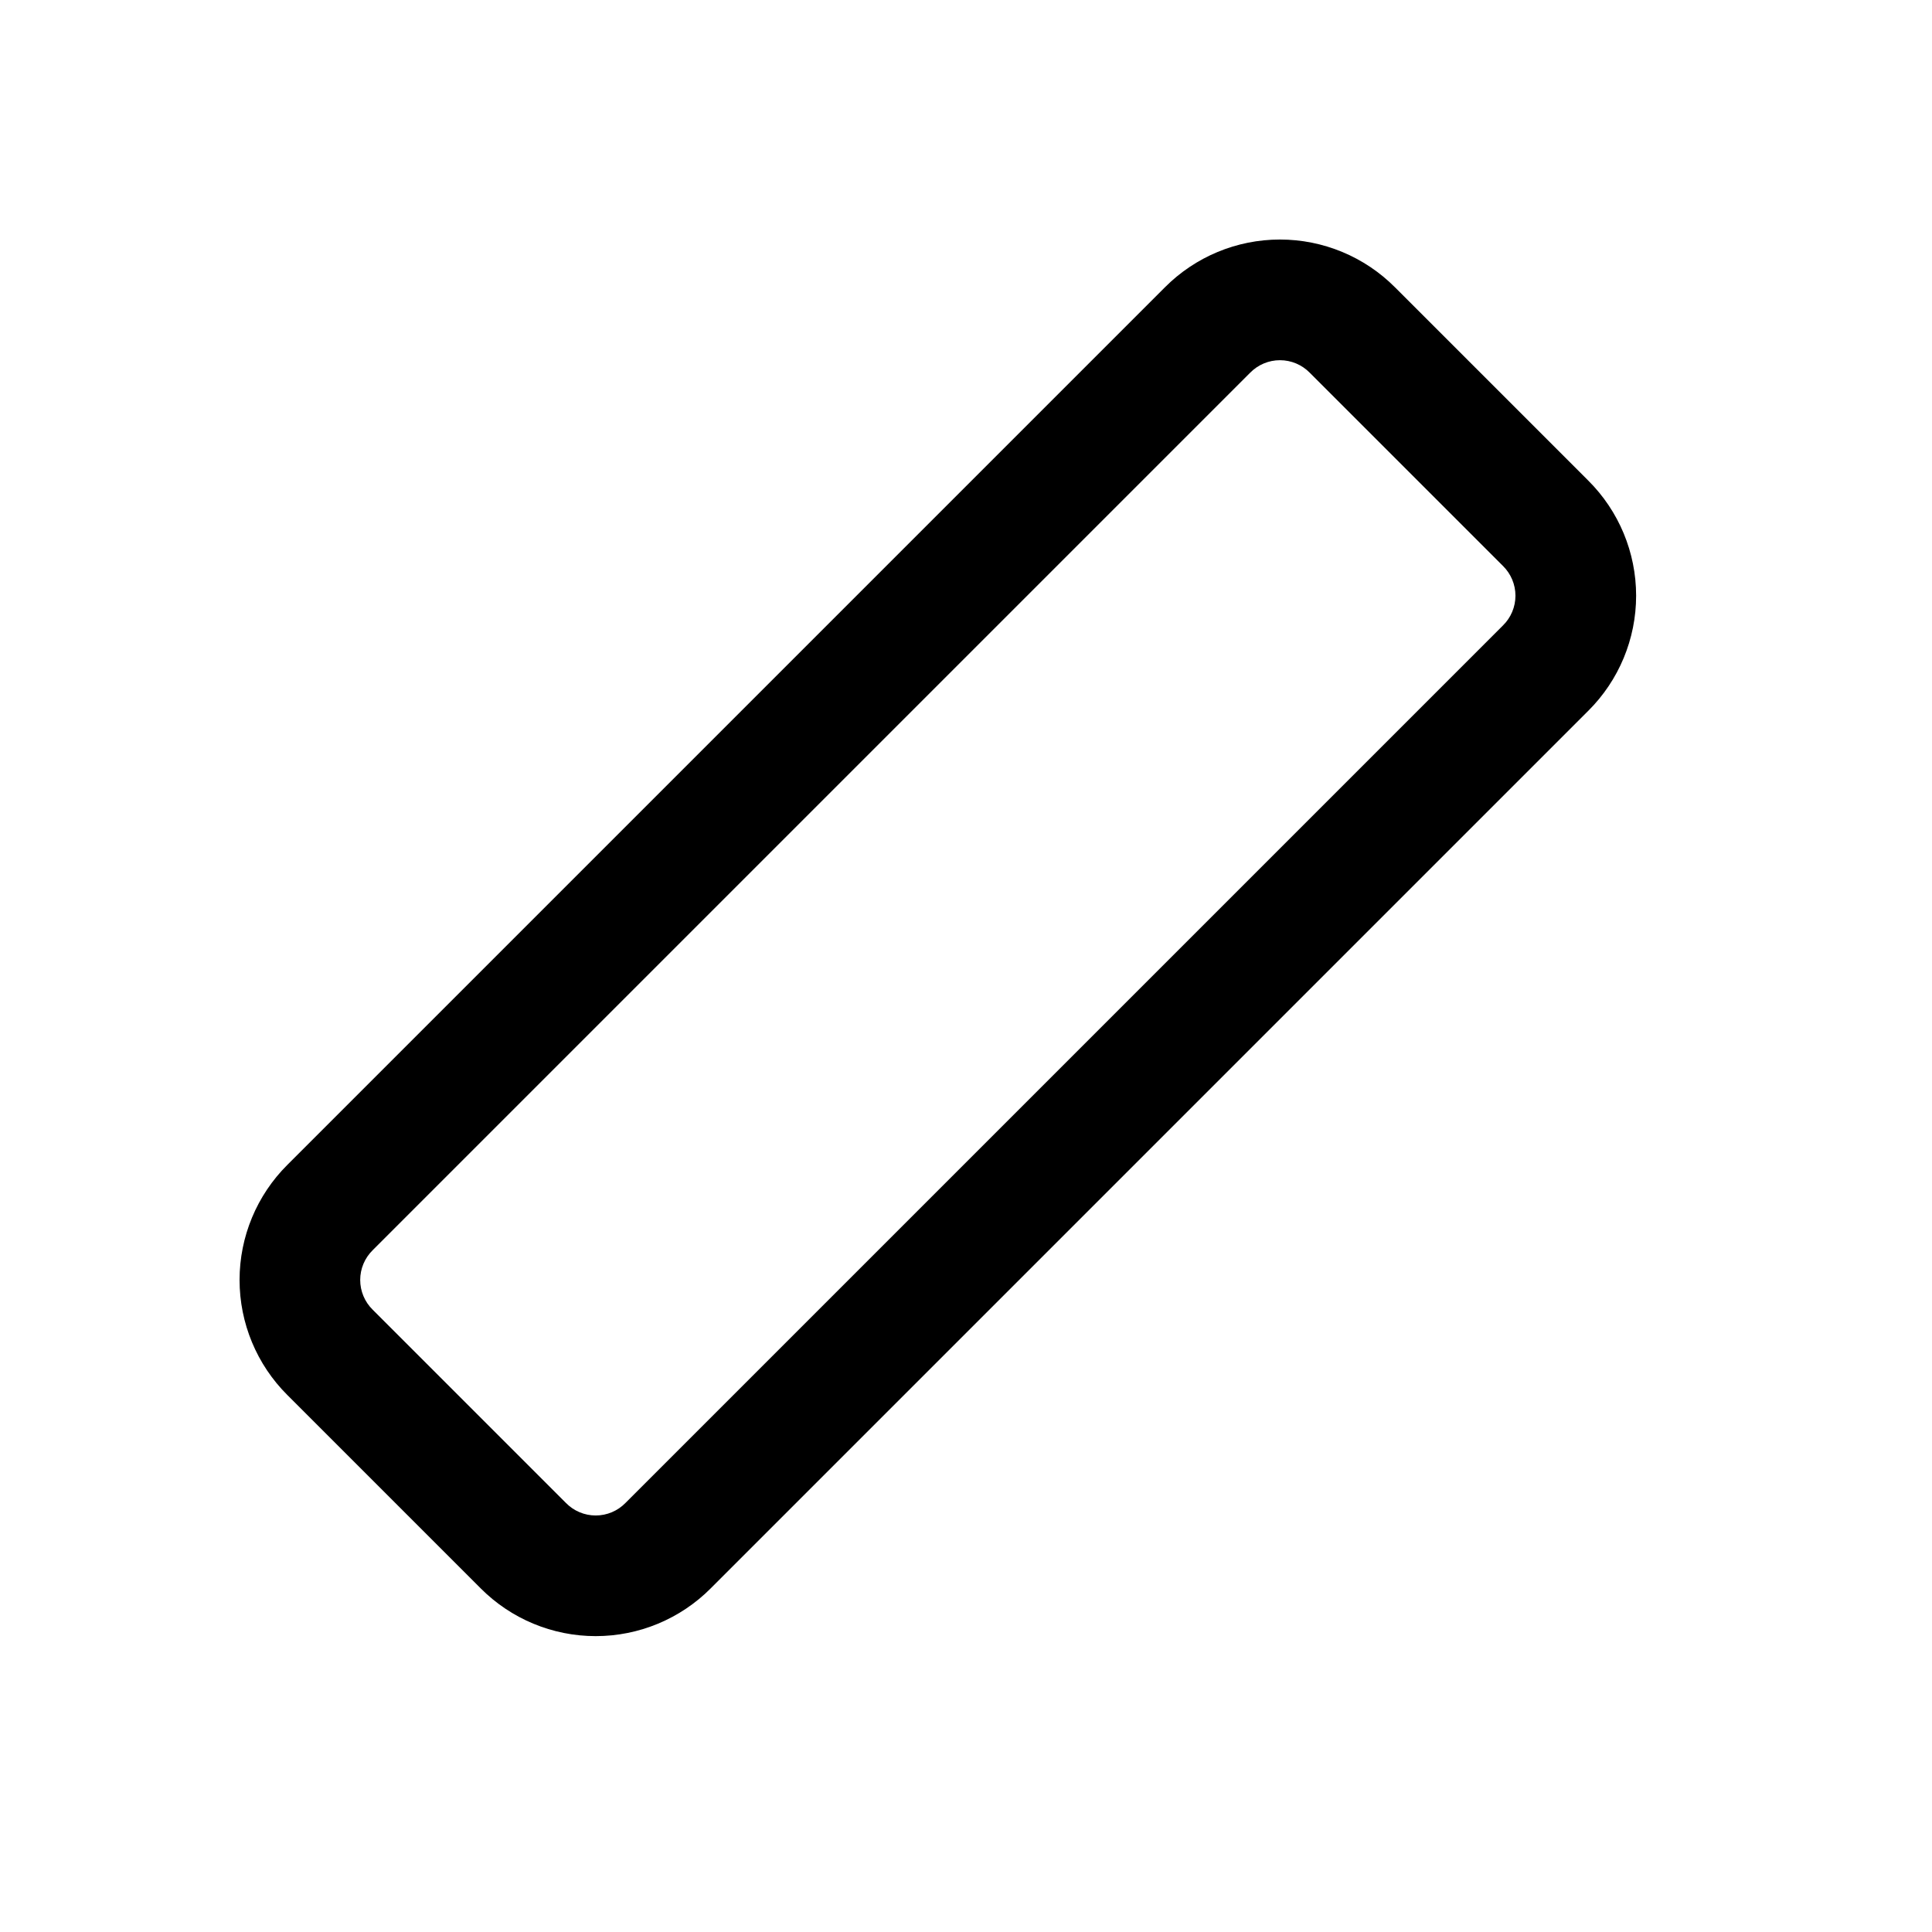
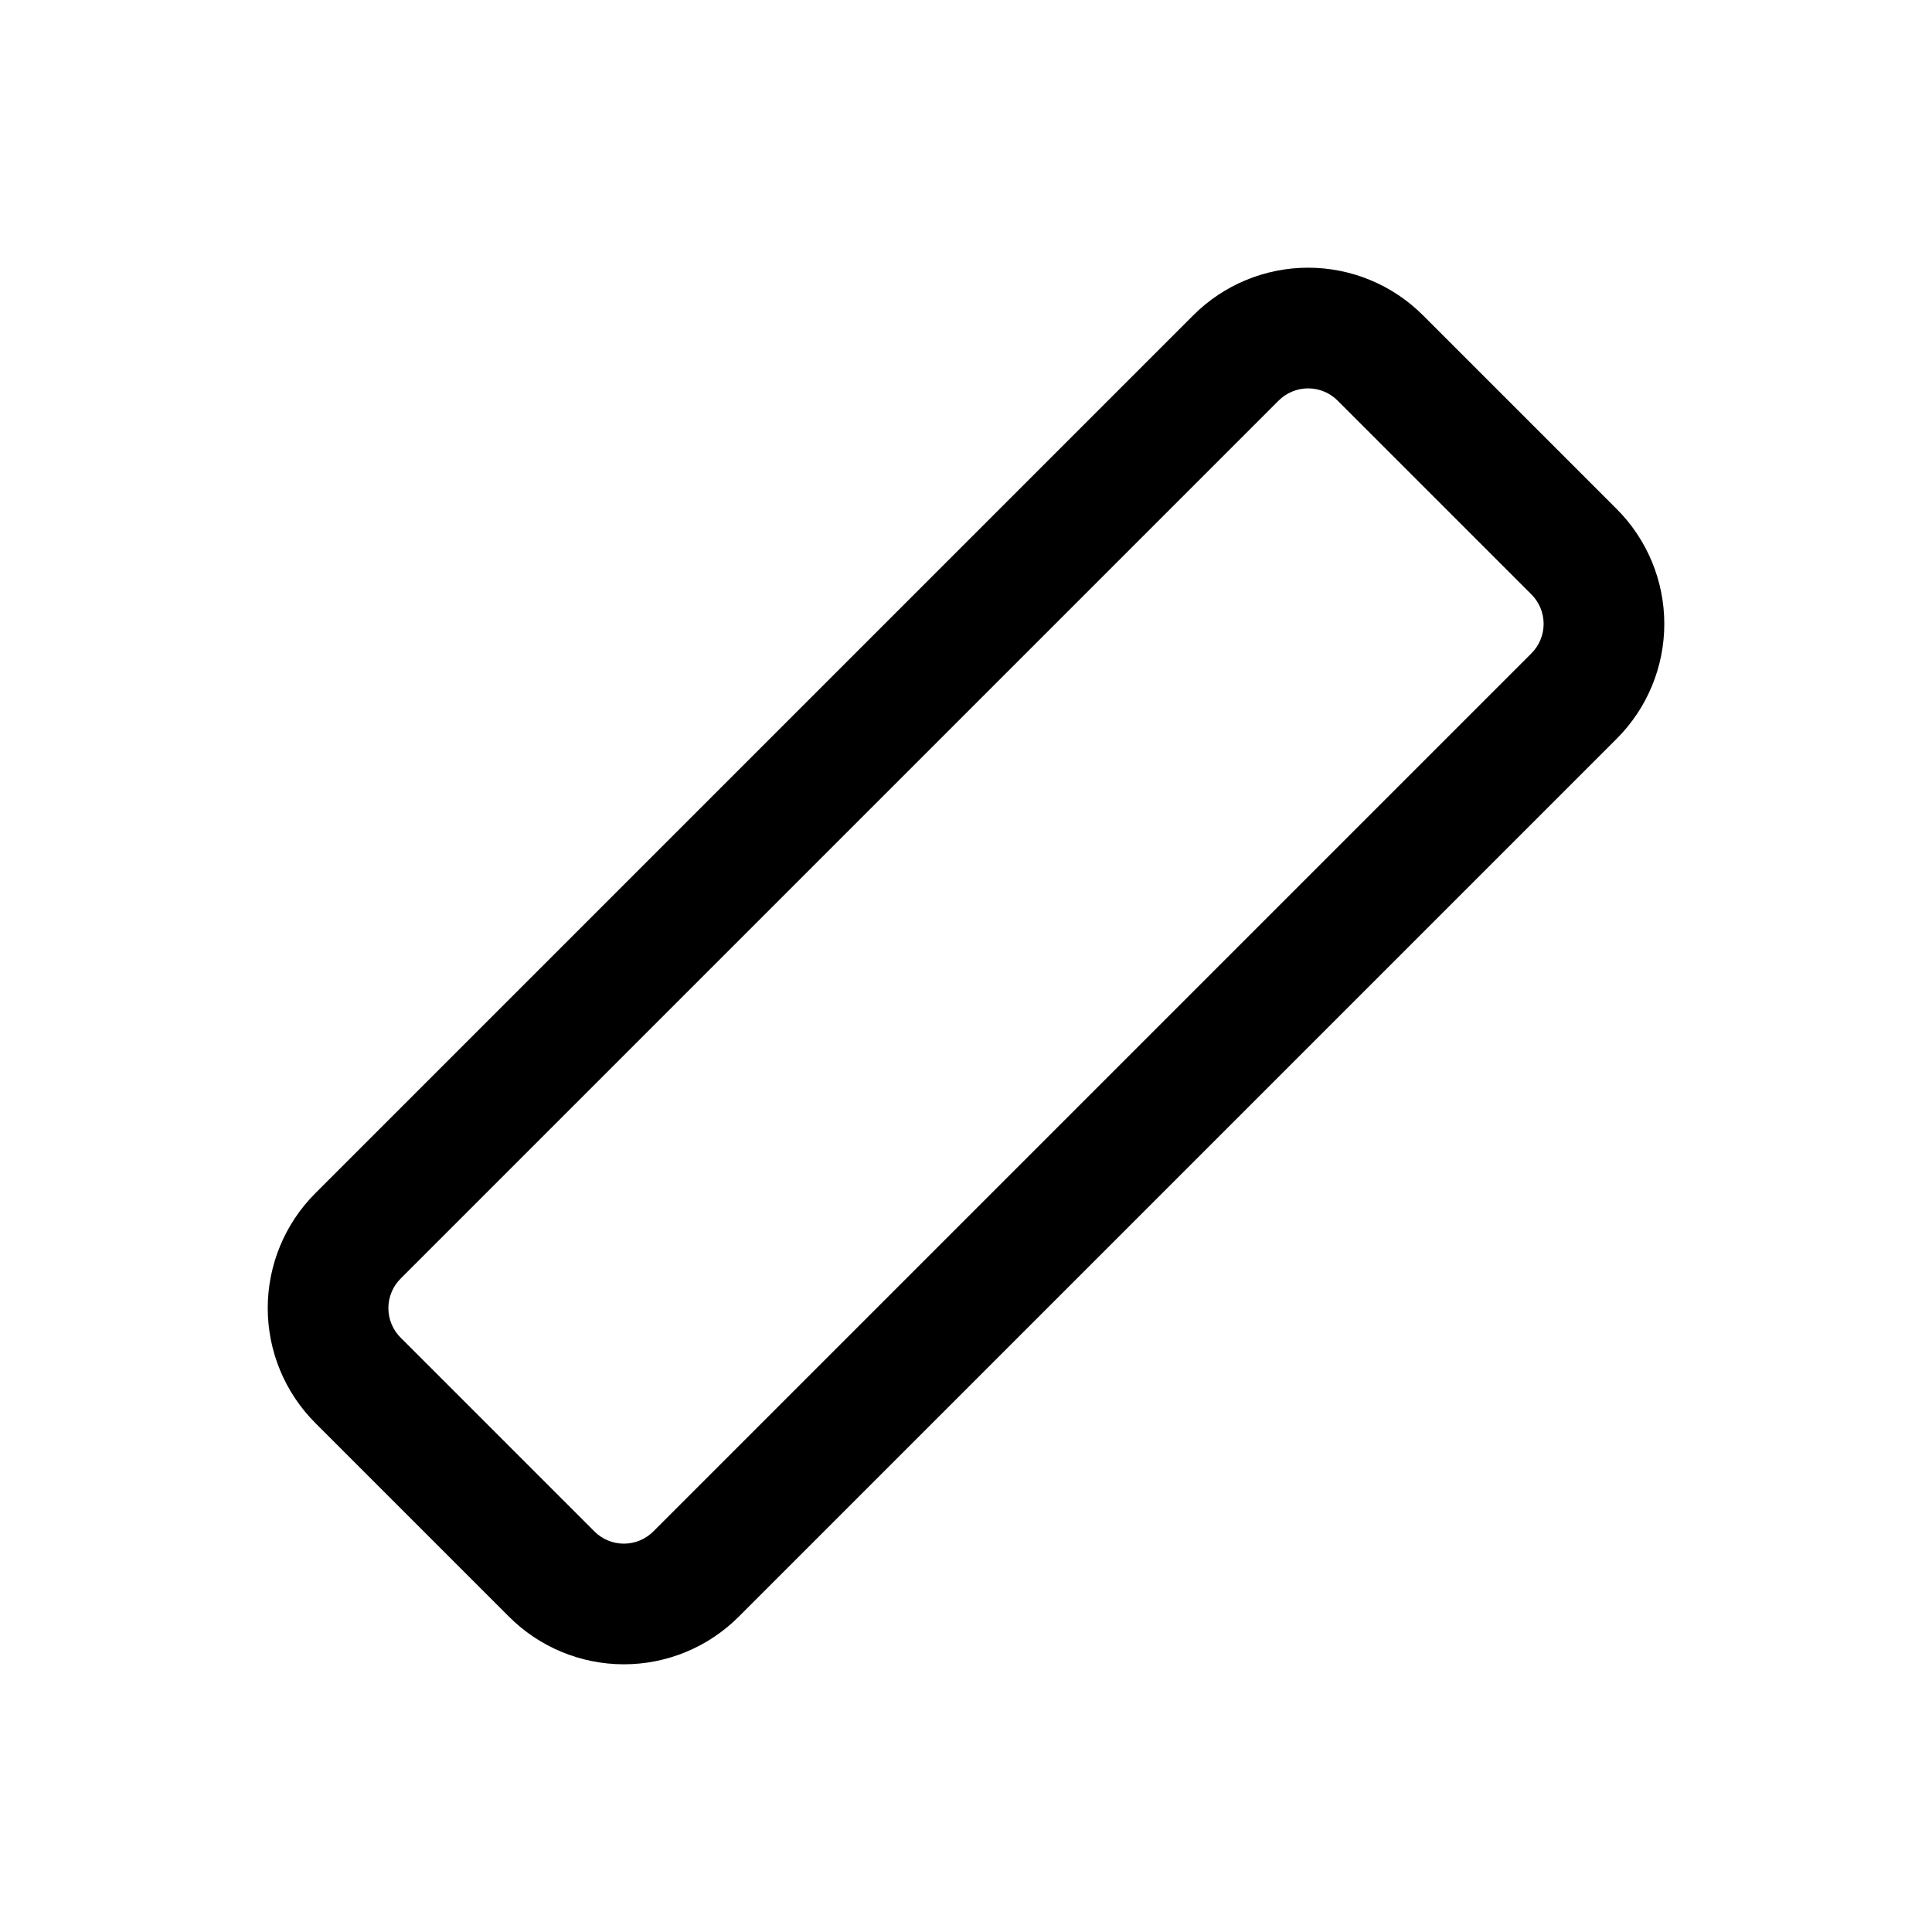
<svg xmlns="http://www.w3.org/2000/svg" fill="none" viewBox="0 0 24 24">
-   <path fill="#000" fill-rule="evenodd" d="M16.27 4.63a.518.518 0 0 0-.74 0l-10.9 10.9a.518.518 0 0 0 0 .74l2.4 2.4a.517.517 0 0 0 .74 0l10.9-10.9a.518.518 0 0 0 0-.74l-2.4-2.4Zm-1.8-1.06a2.017 2.017 0 0 1 2.86 0l2.4 2.4a2.017 2.017 0 0 1 0 2.86l-10.9 10.9a2.017 2.017 0 0 1-2.86 0l-2.4-2.4a2.018 2.018 0 0 1 0-2.86l10.9-10.9Z" clip-rule="evenodd" />
+   <path fill="#000" fill-rule="evenodd" d="M16.62 4.98a.518.518 0 0 0-.74 0l-10.9 10.9a.518.518 0 0 0 0 .74l2.4 2.4a.517.517 0 0 0 .74 0l10.9-10.9a.518.518 0 0 0 0-.74l-2.4-2.4Zm-1.8-1.06a2.017 2.017 0 0 1 2.86 0l2.4 2.4a2.017 2.017 0 0 1 0 2.86l-10.9 10.9a2.017 2.017 0 0 1-2.86 0l-2.4-2.4a2.018 2.018 0 0 1 0-2.86l10.9-10.9Z" clip-rule="evenodd" />
</svg>
